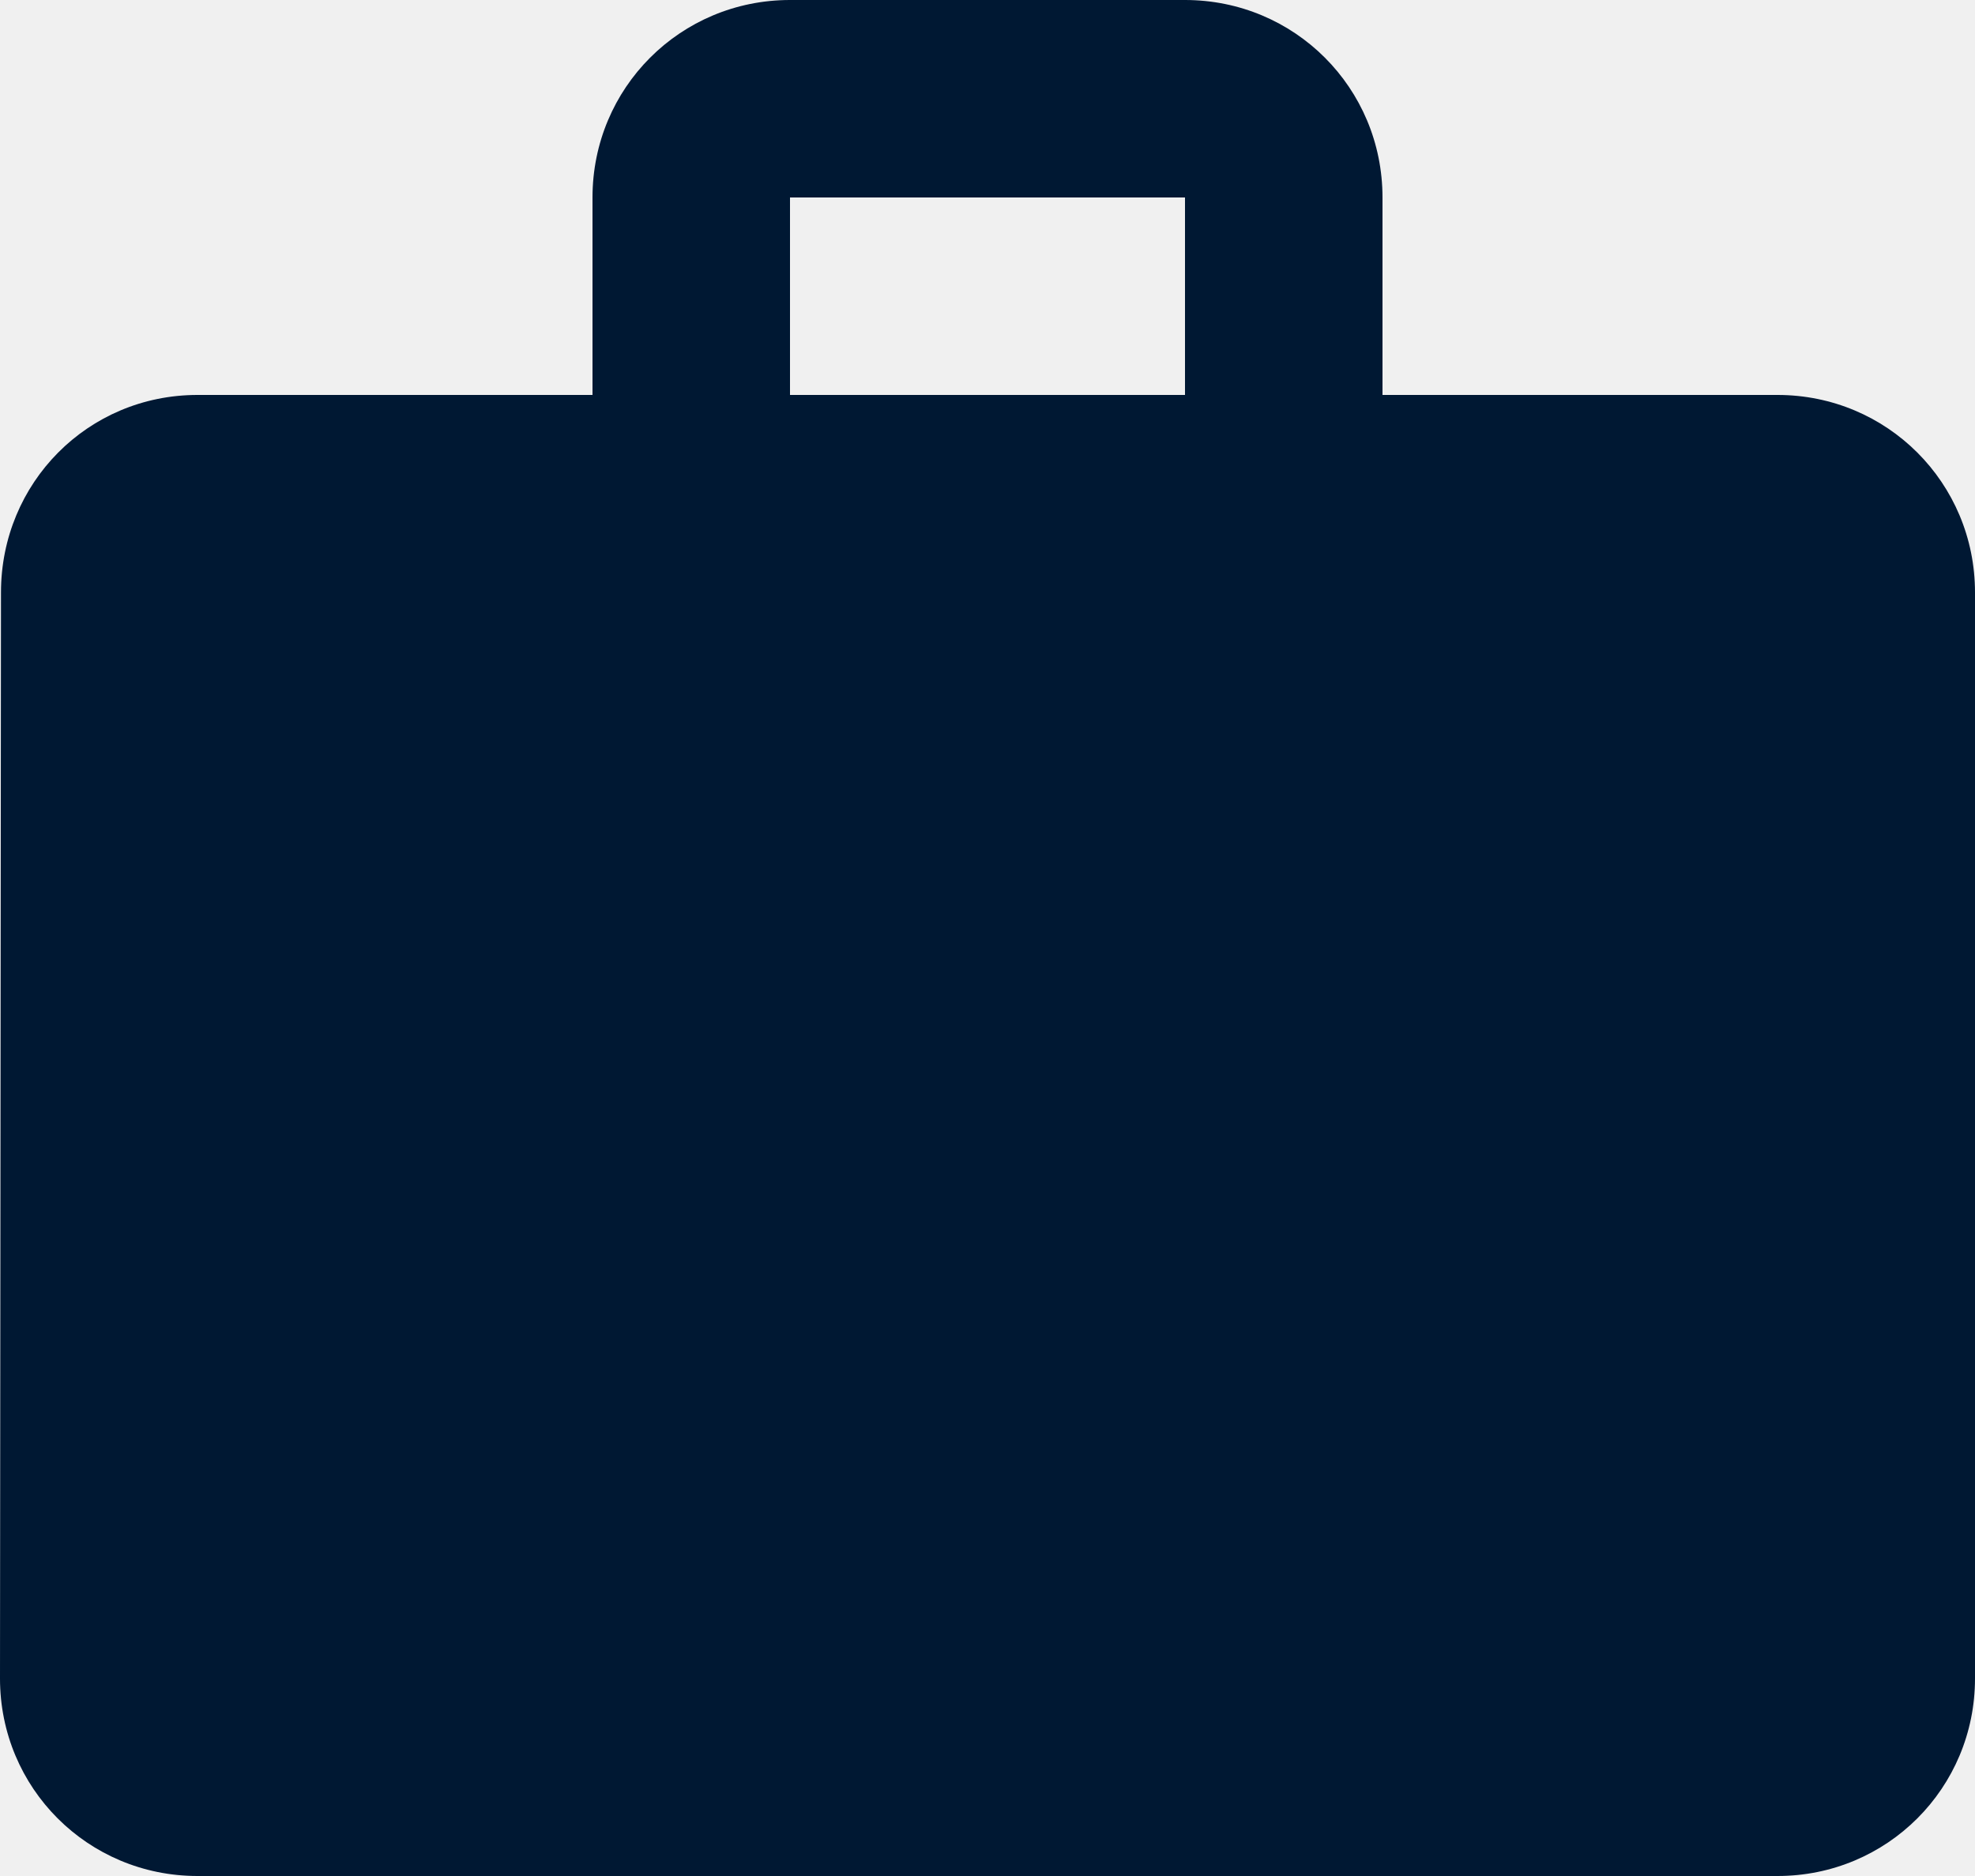
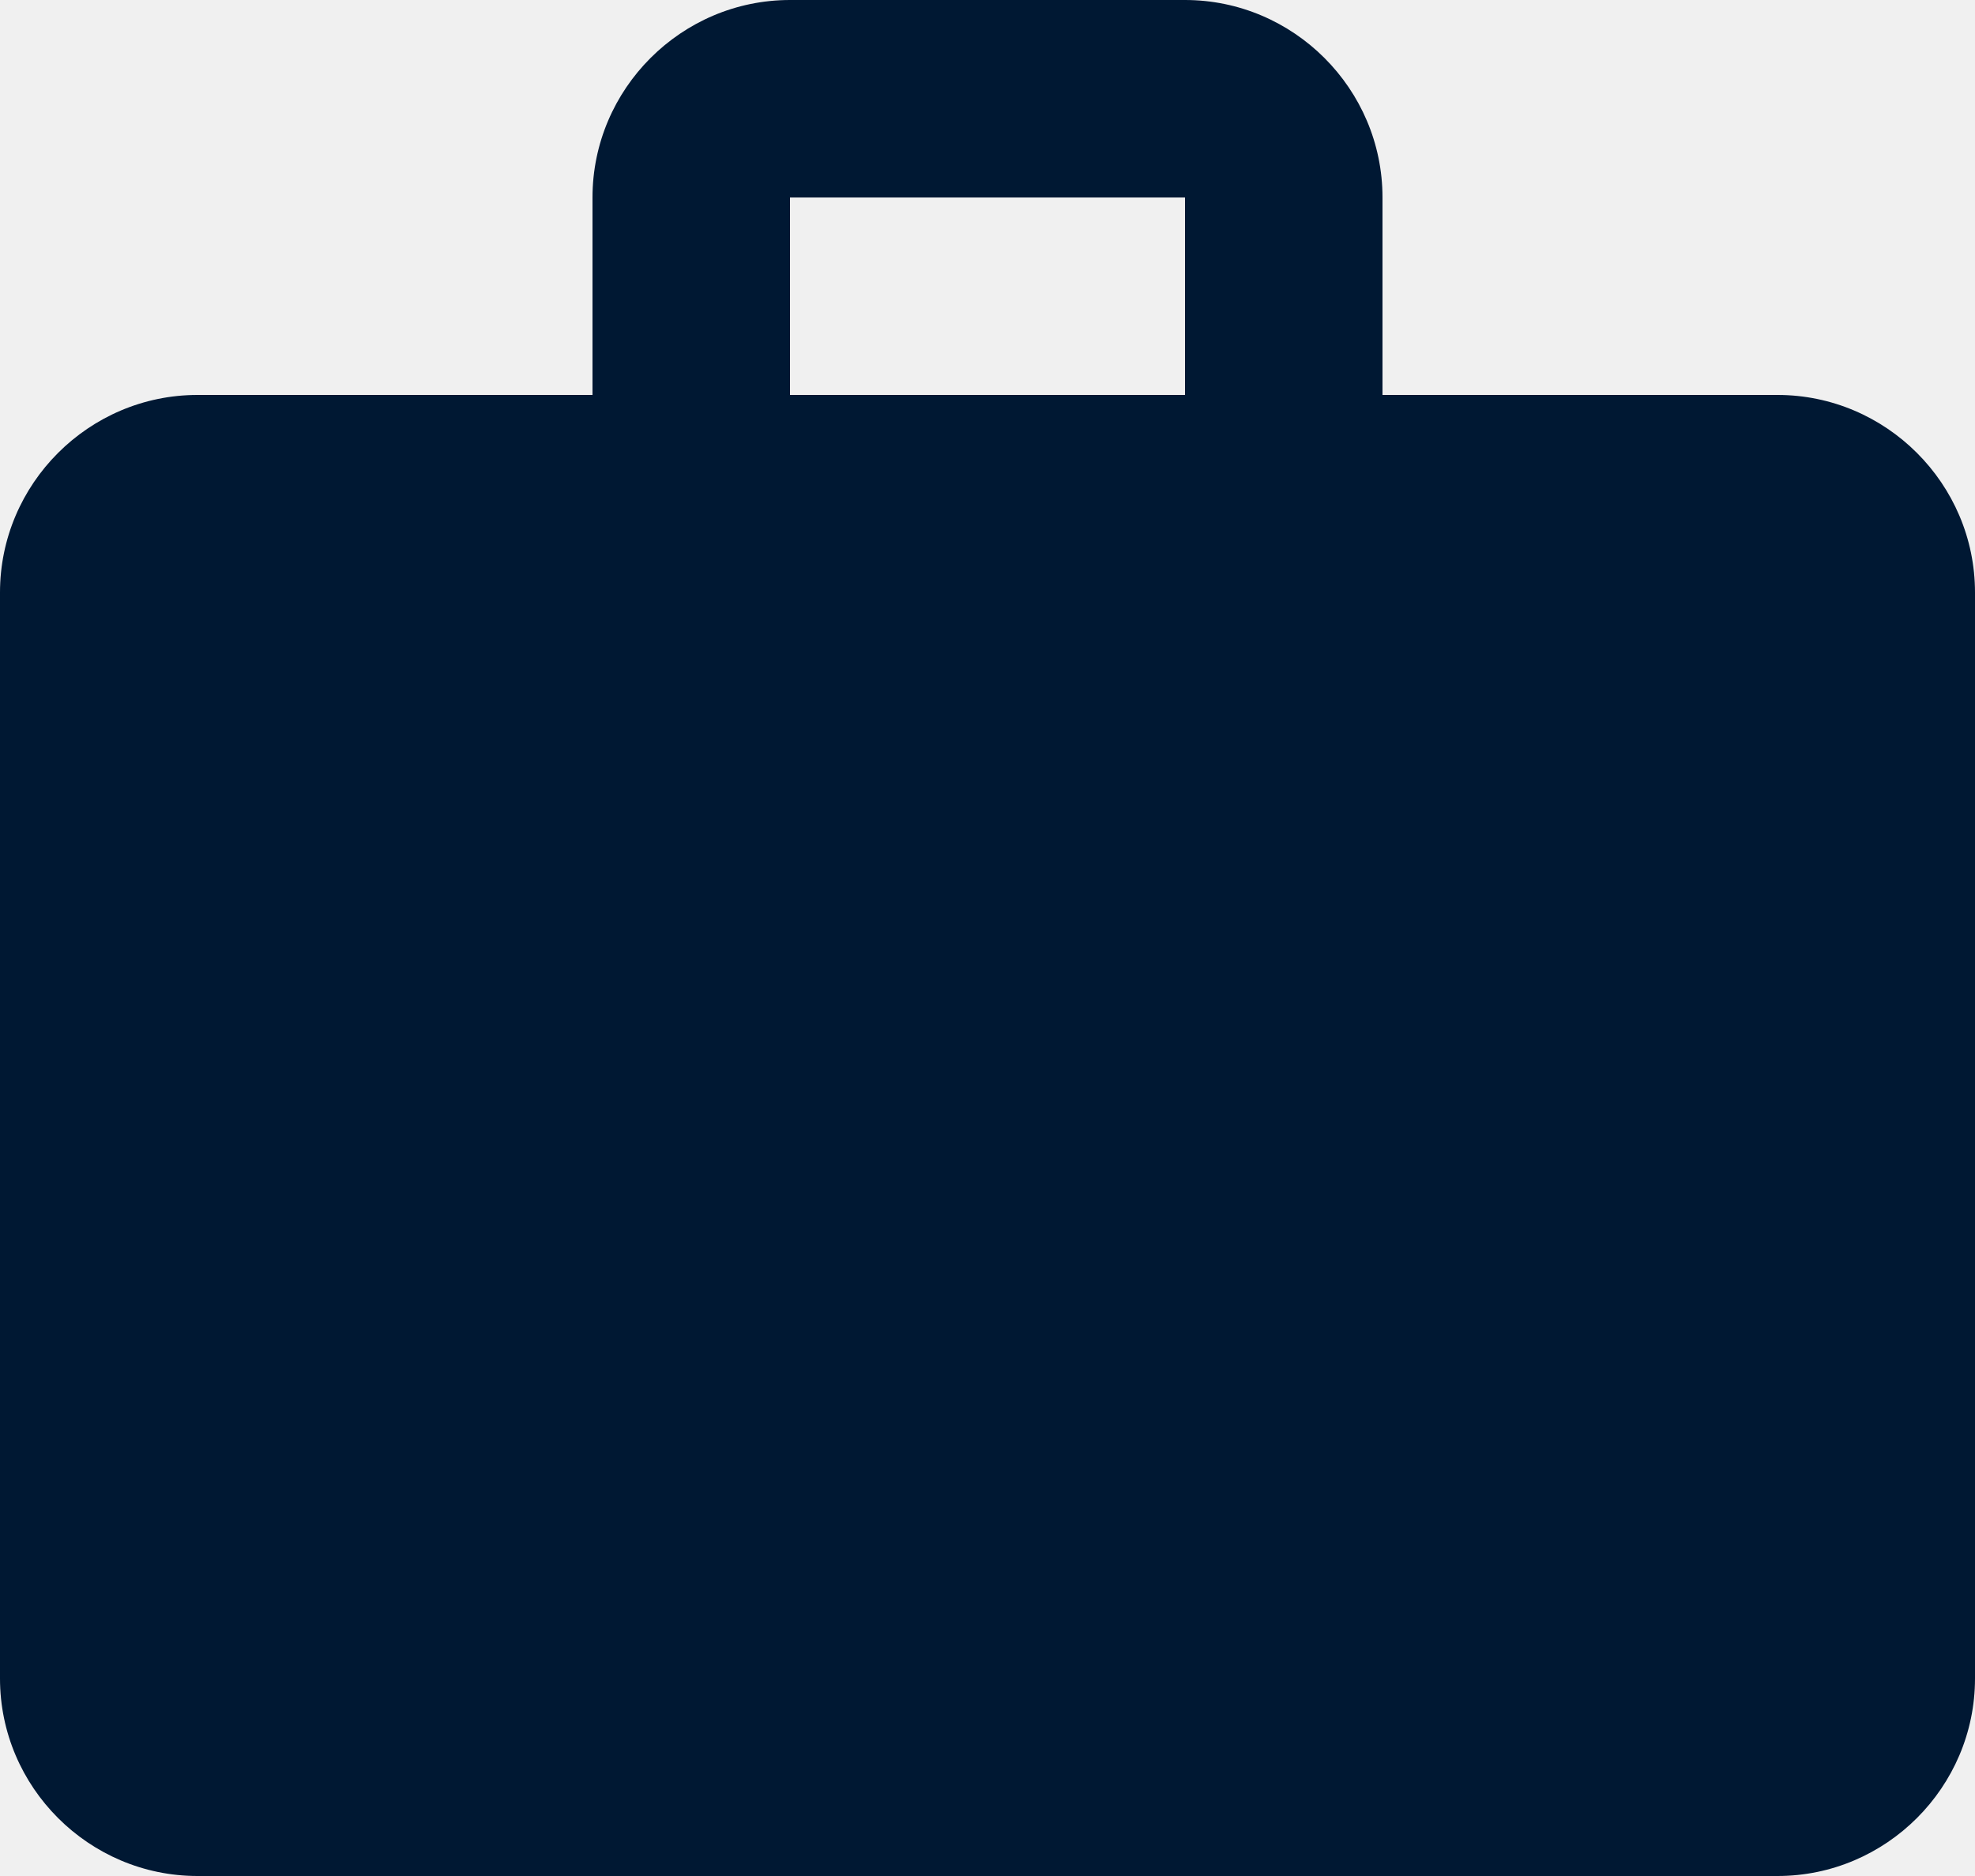
- <svg xmlns="http://www.w3.org/2000/svg" xmlns:xlink="http://www.w3.org/1999/xlink" width="20px" height="19px" viewBox="0 0 20 19" version="1.1">
-   <defs>
-     <path d="M18,4 L14,4 L14,2 C14,0.89 13.11,0 12,0 L8,0 C6.89,0 6,0.89 6,2 L6,4 L2,4 C0.89,4 0.01,4.89 0.01,6 L0,17 C0,18.11 0.89,19 2,19 L18,19 C19.11,19 20,18.11 20,17 L20,6 C20,4.89 19.11,4 18,4 Z M12,4 L8,4 L8,2 L12,2 L12,4 Z" id="path-1" />
-   </defs>
-   <g id="Icons" stroke="none" stroke-width="1" fill="none" fill-rule="evenodd">
-     <g id="amenitiy-/-luggage" transform="translate(-2, -2)">
-       <g id="luggage">
-         <g id="Icon-🎨" transform="translate(2, 2)">
-           <mask id="mask-2" fill="white">
-             <use xlink:href="#path-1" />
-           </mask>
-           <use id="Mask" fill="#001833" fill-rule="nonzero" xlink:href="#path-1" />
-         </g>
-       </g>
-     </g>
-   </g>
+ <svg xmlns="http://www.w3.org/2000/svg" version="1.1" id="Layer_1" x="0px" y="0px" viewBox="0 0 20 19" style="enable-background:new 0 0 20 19;" xml:space="preserve">
+   <style type="text/css">
+ 	.st0{fill:#001833;}
+ </style>
+   <path id="path-1_1_" class="st0" d="M18,4h-4V2c0-1.1-0.9-2-2-2H8C6.9,0,6,0.9,6,2v2H2C0.9,4,0,4.9,0,6l0,11c0,1.1,0.9,2,2,2h16  c1.1,0,2-0.9,2-2V6C20,4.9,19.1,4,18,4z M12,4H8V2h4V4z" />
</svg>
